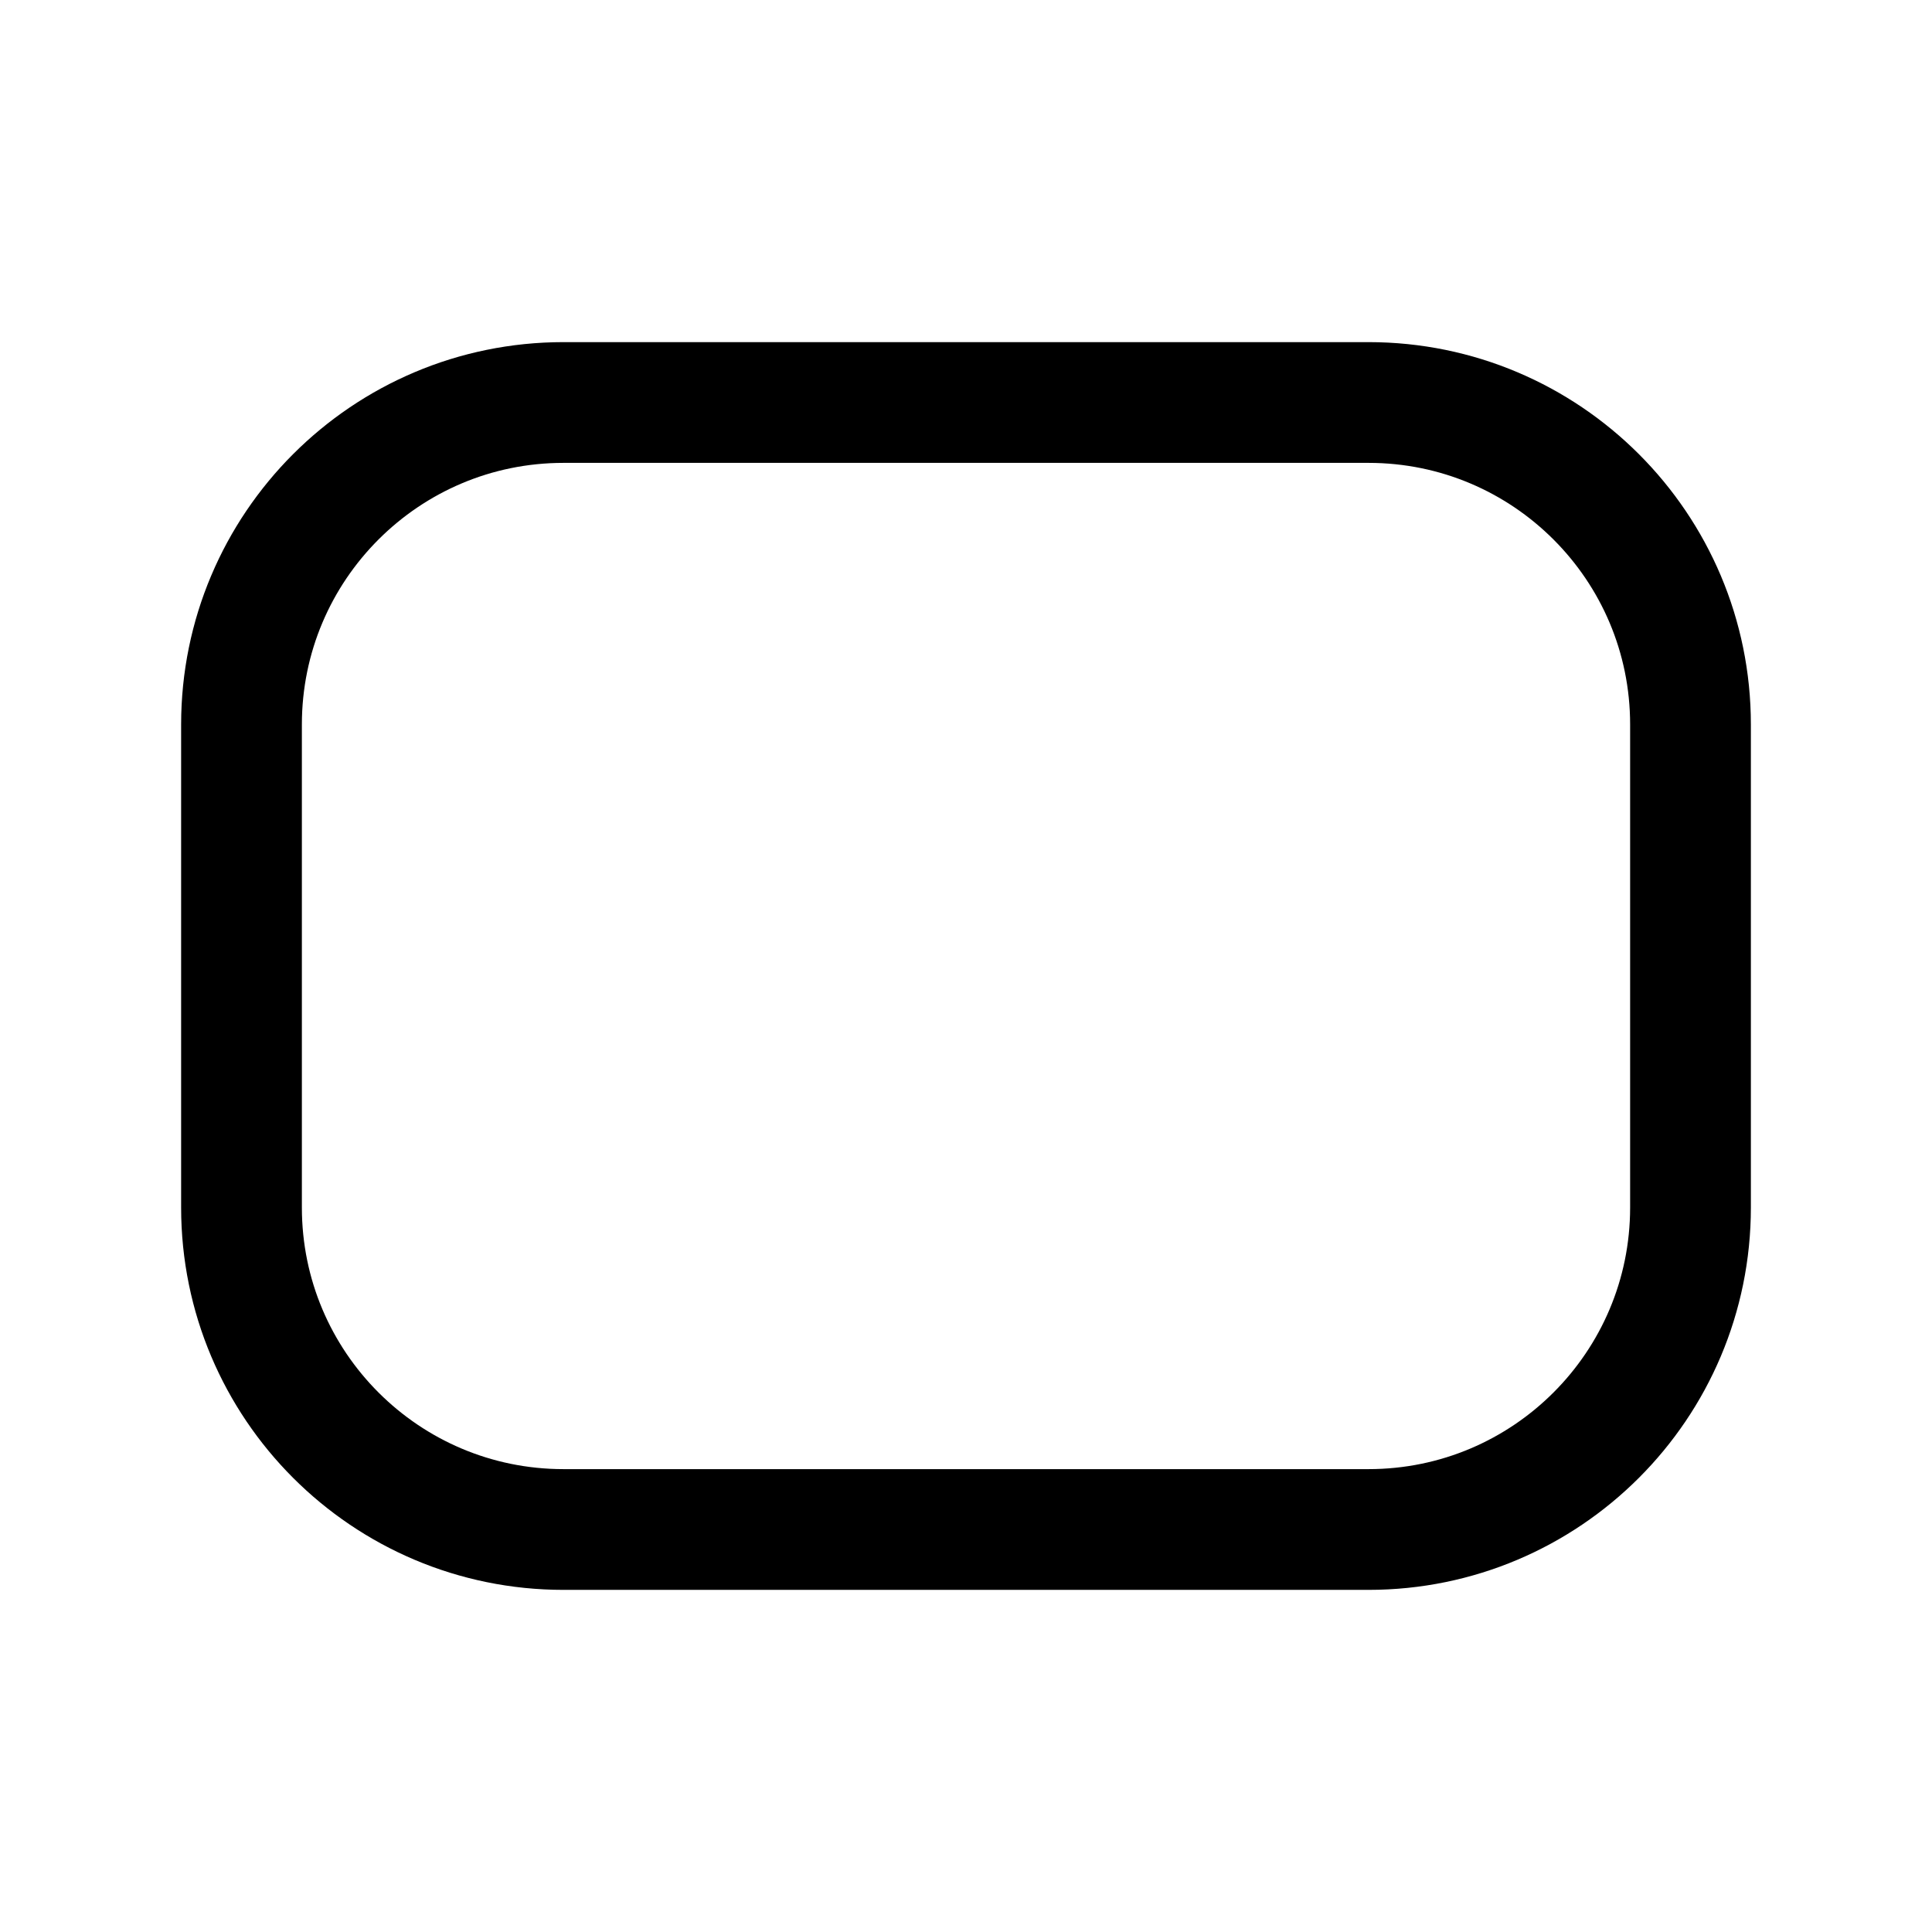
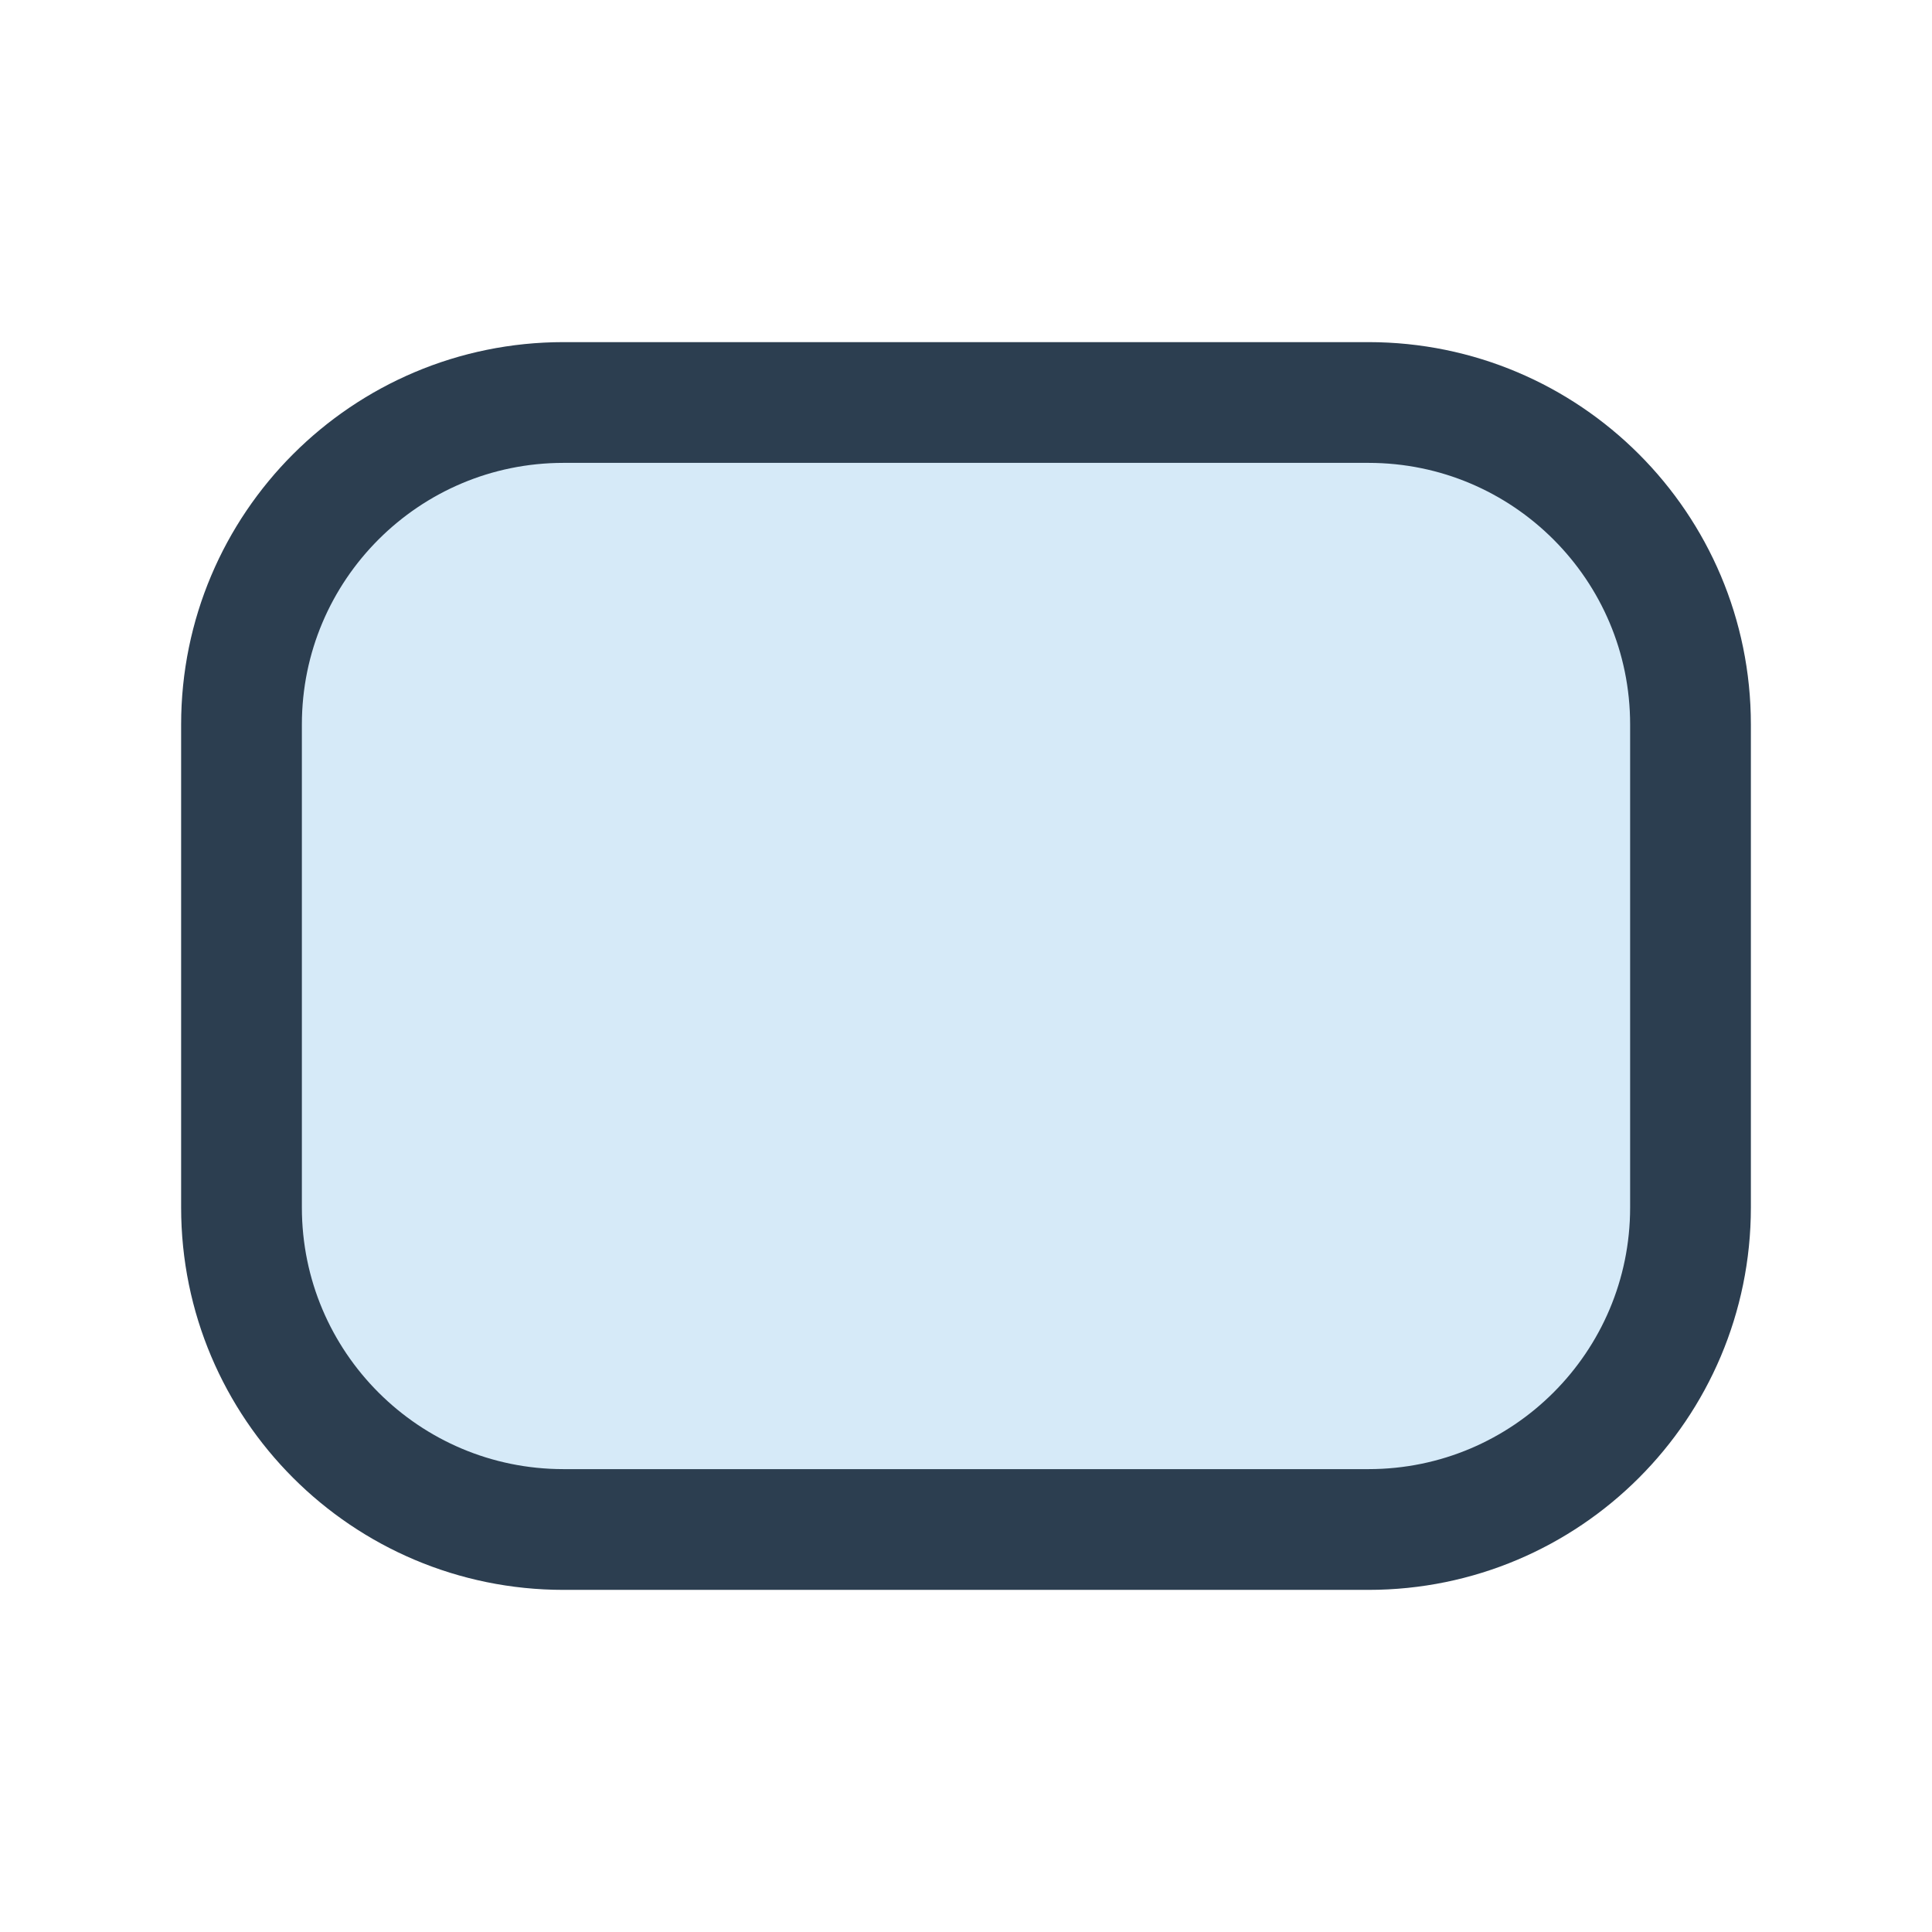
- <svg xmlns="http://www.w3.org/2000/svg" width="24" height="24" viewBox="0 0 24 24" fill="none" stroke="currentColor" stroke-width="1.5" stroke-linecap="round" stroke-linejoin="round">
-   <rect x="3" y="5" width="18" height="14" rx="4" />
+ <svg xmlns="http://www.w3.org/2000/svg" width="24" height="24" viewBox="0 0 24 24" fill="none" stroke="#2C3E50" stroke-width="1.5" stroke-linecap="round" stroke-linejoin="round">
+   <rect x="3" y="5" width="18" height="14" rx="4" fill="#D6EAF8" />
</svg>
